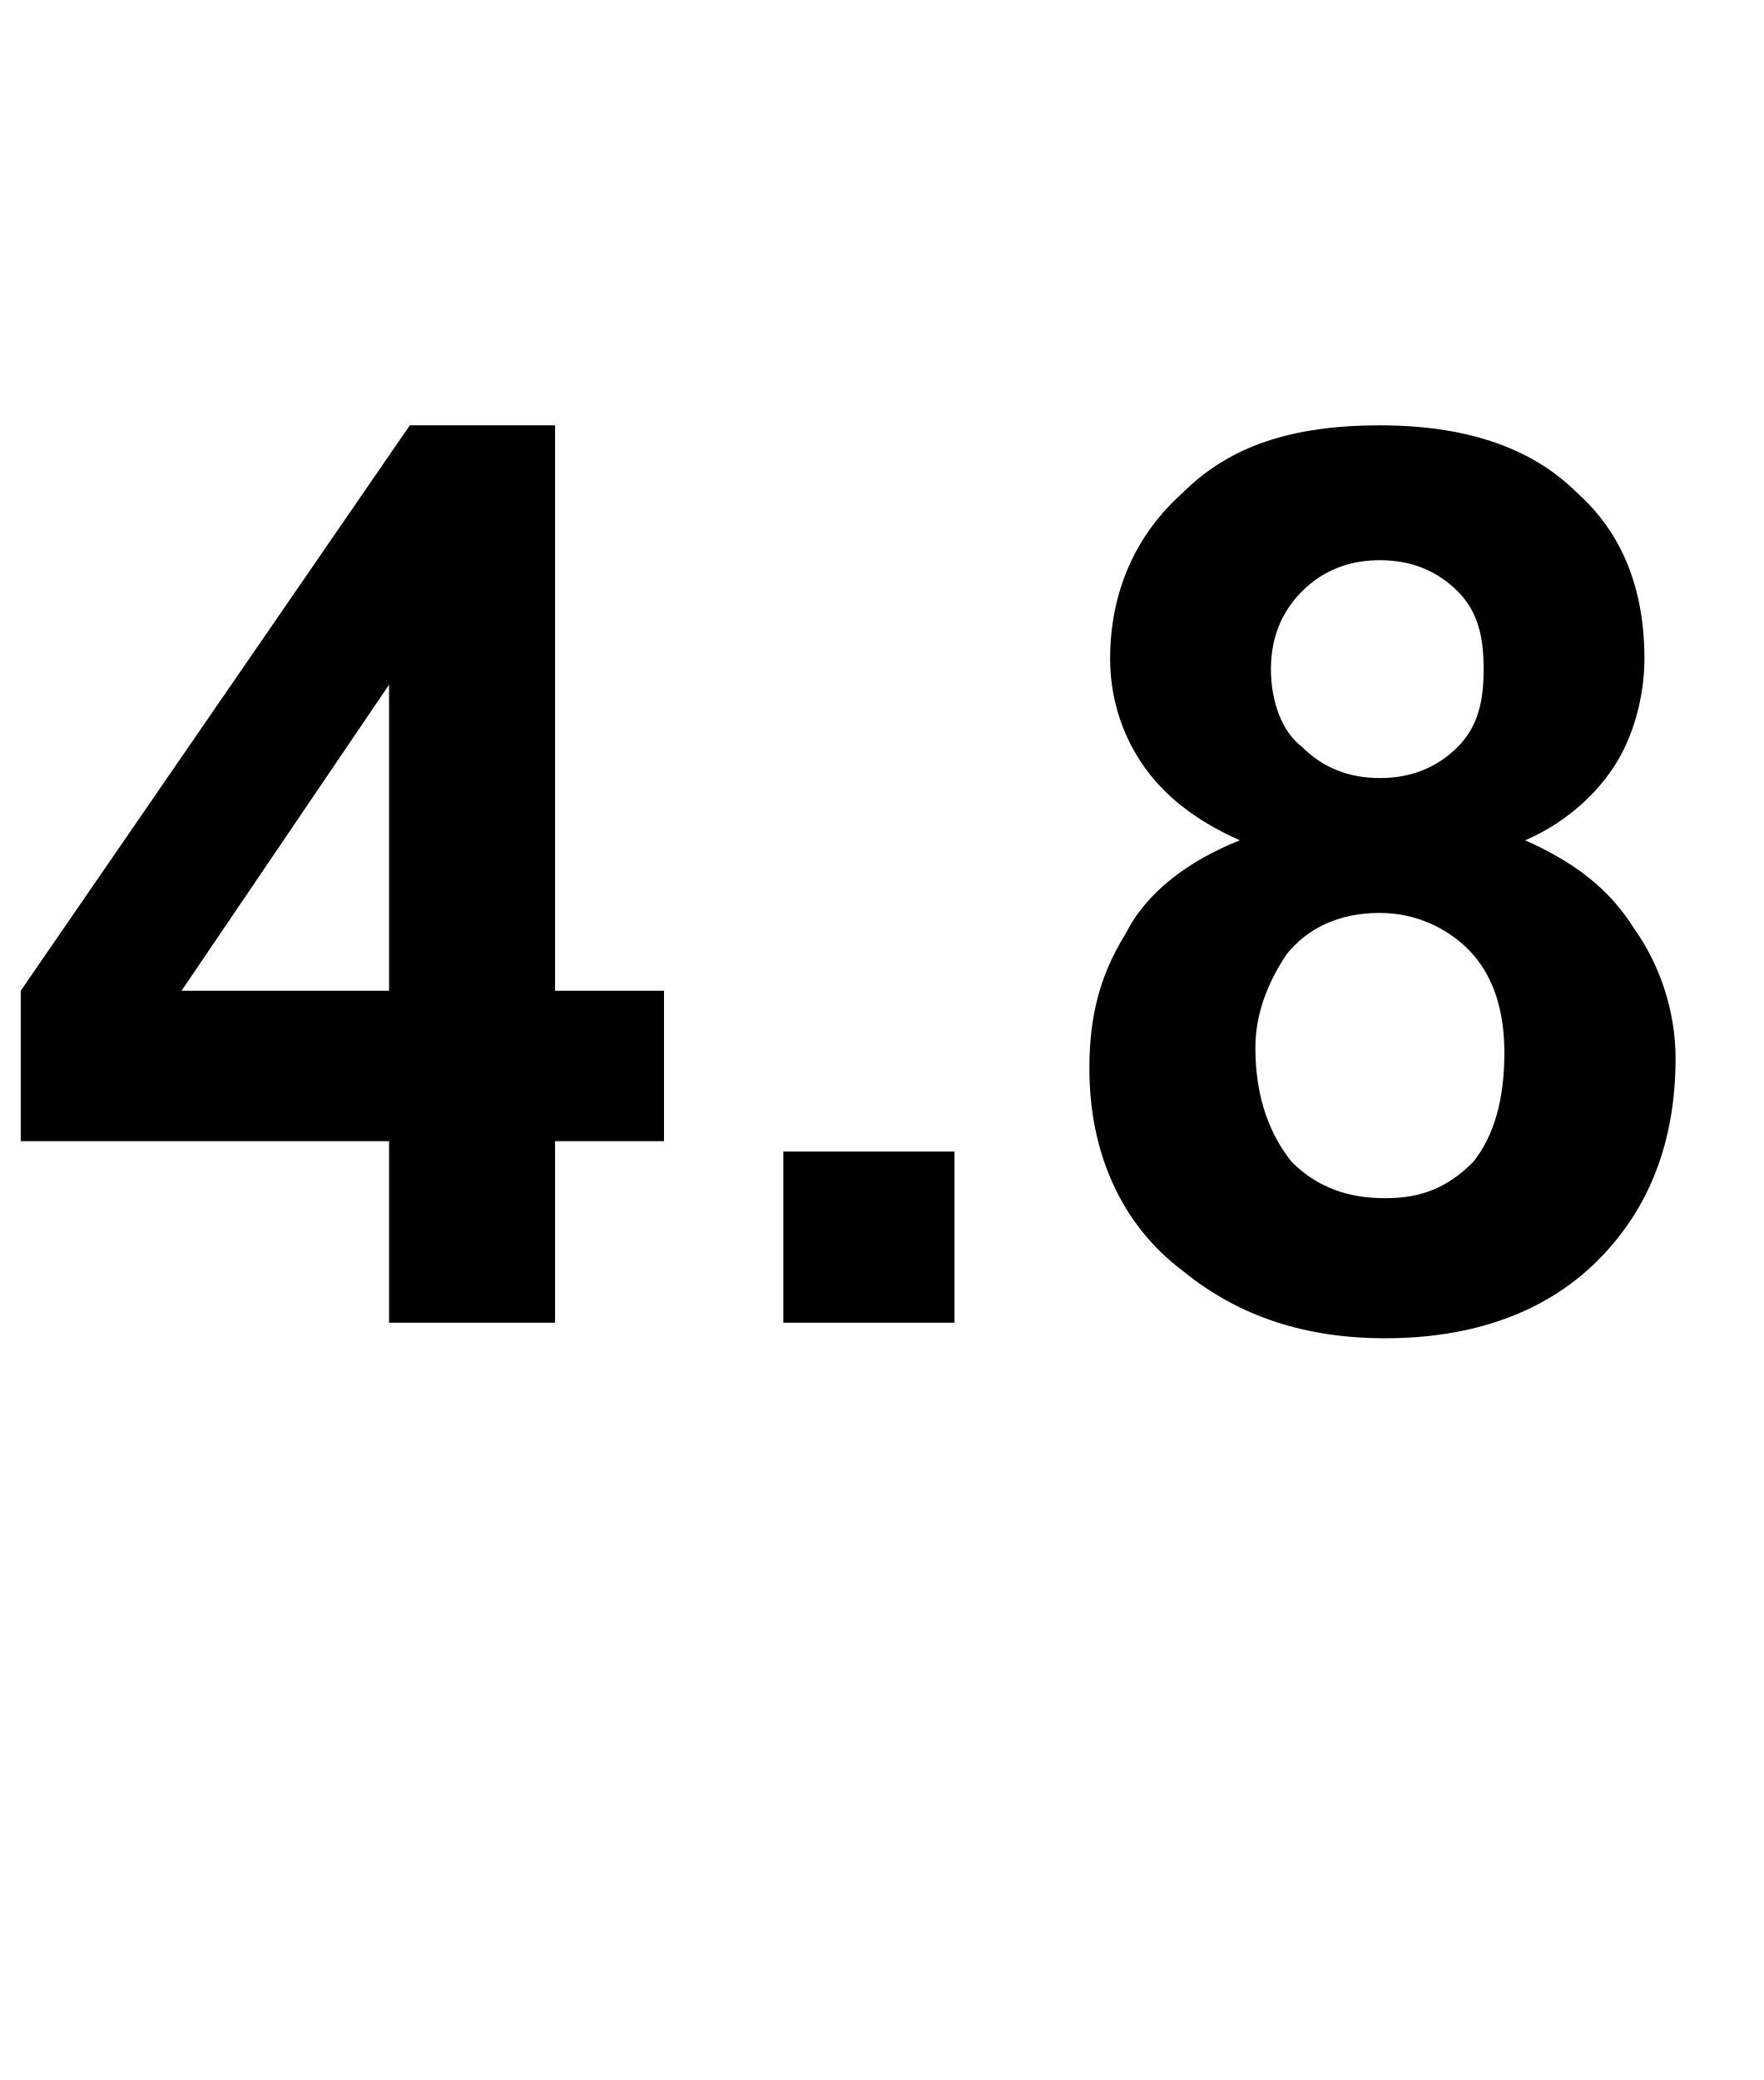
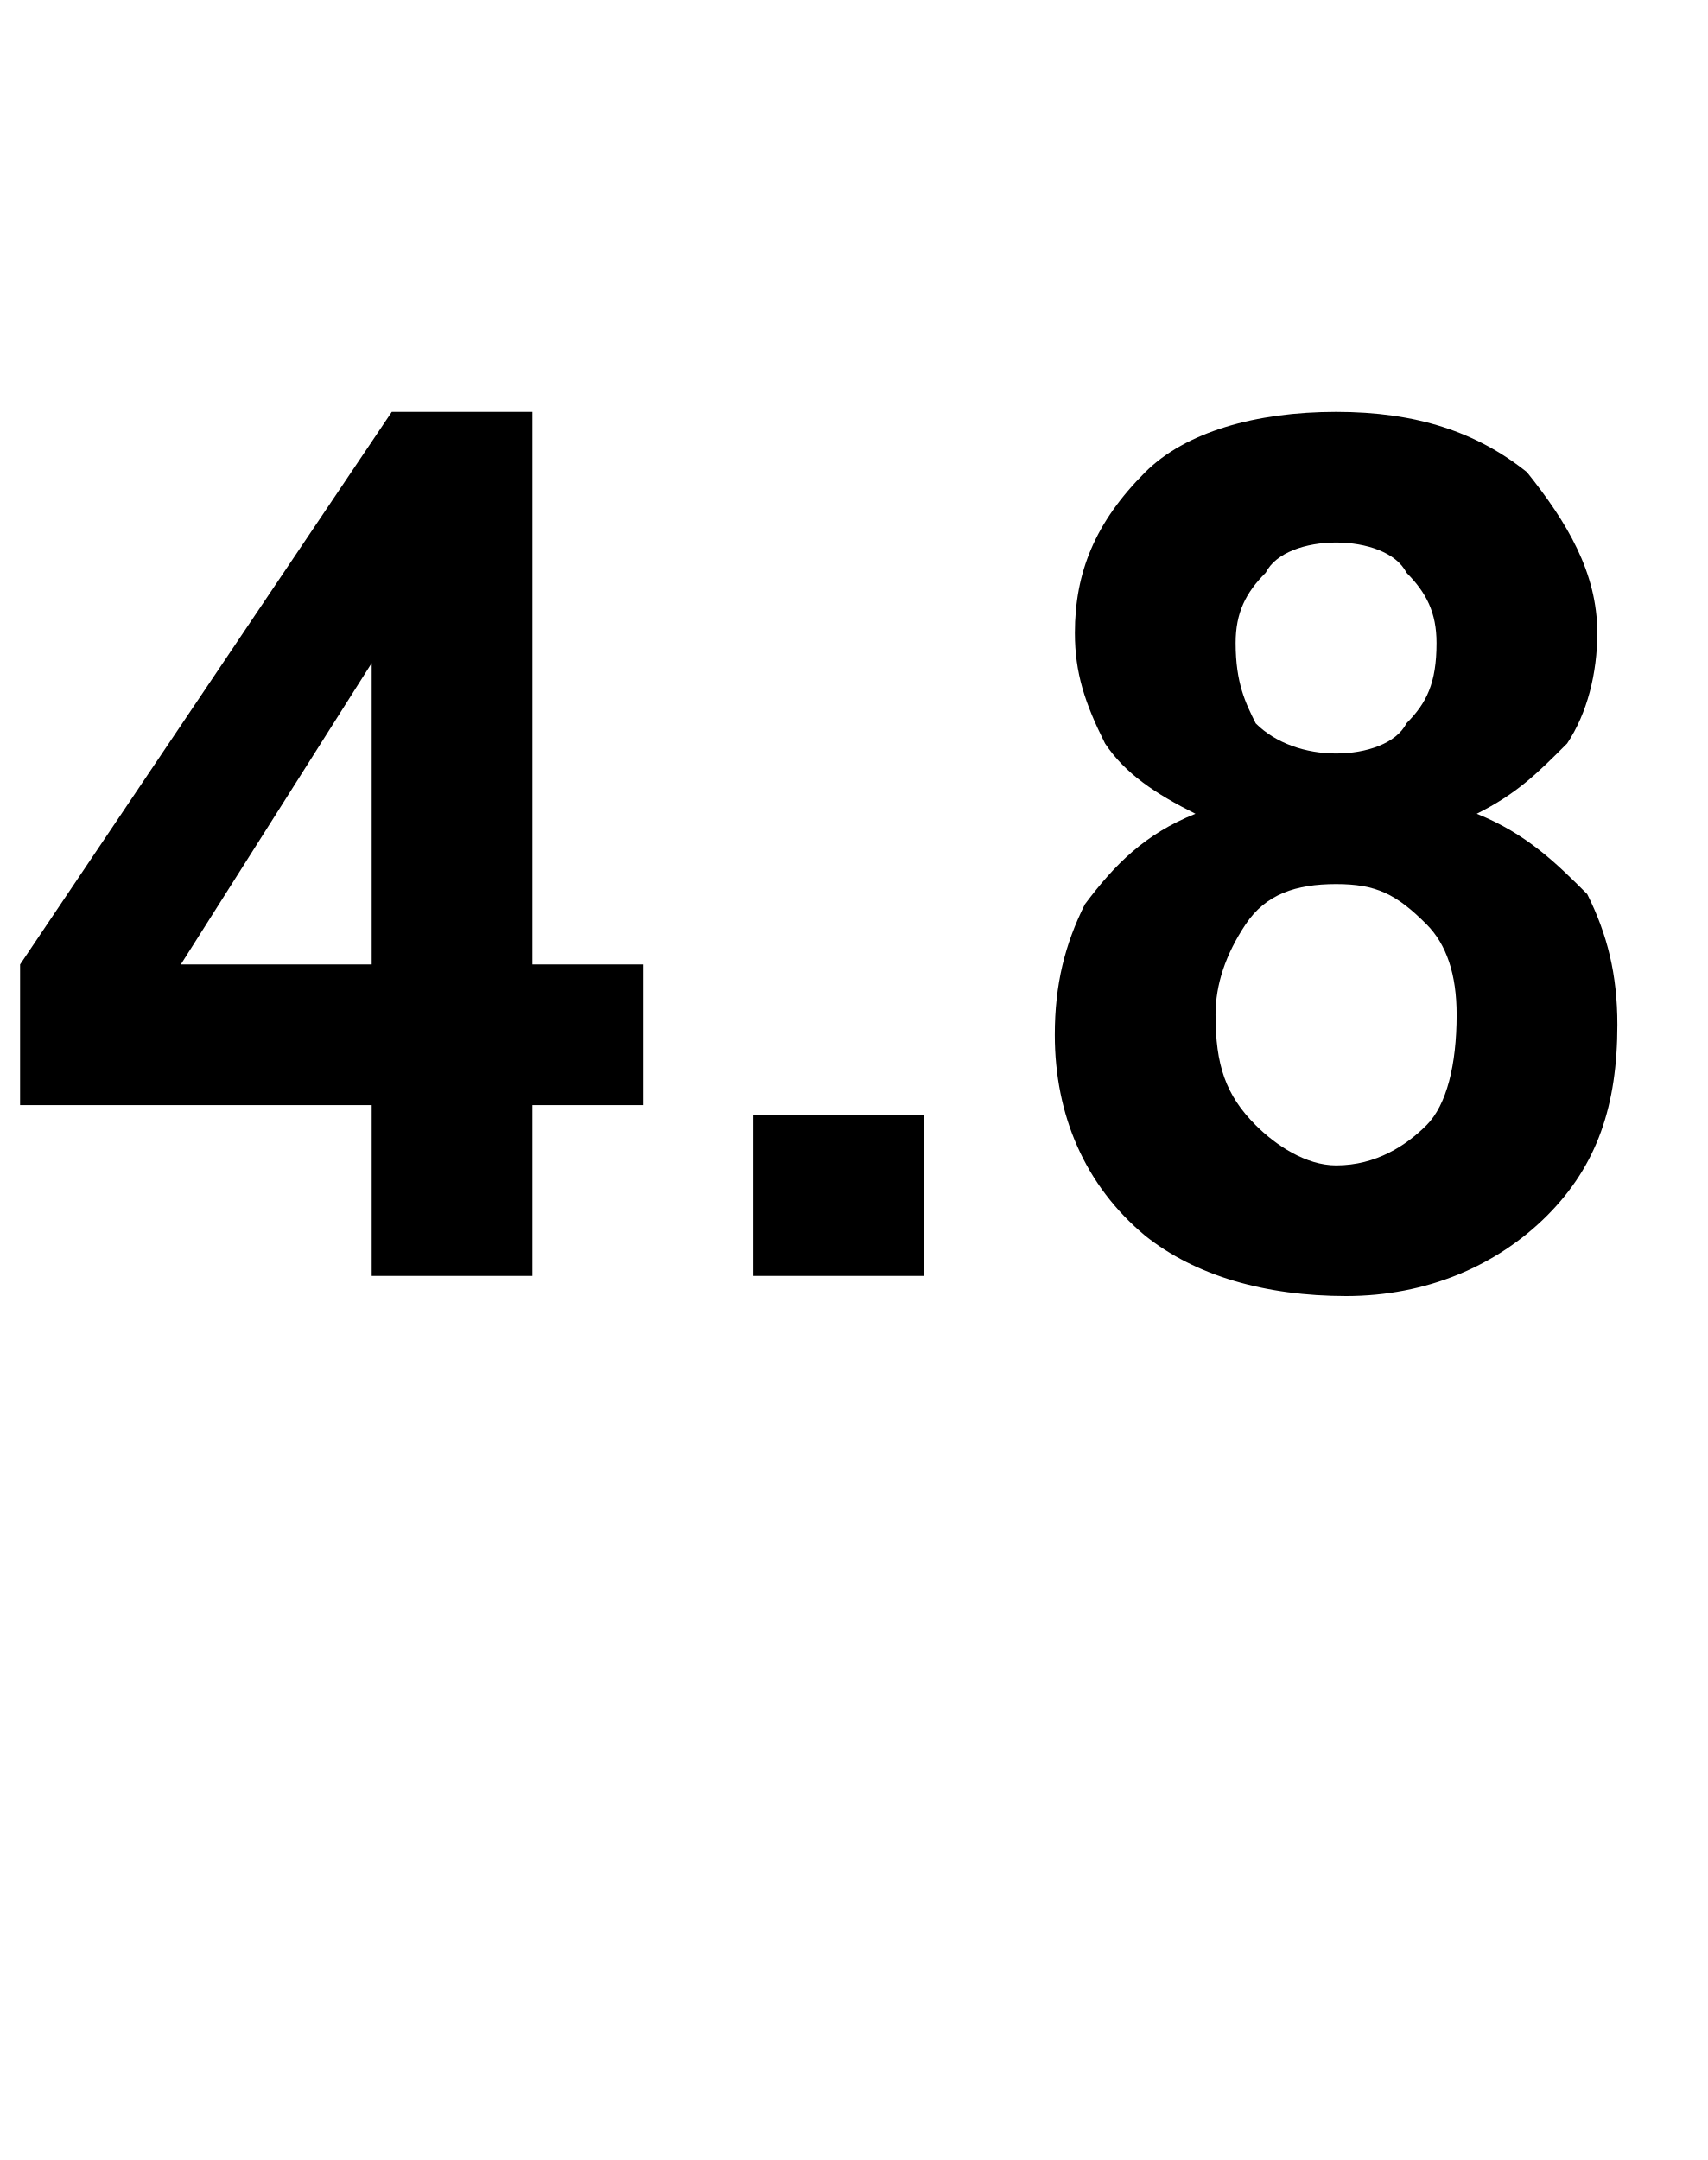
- <svg xmlns="http://www.w3.org/2000/svg" version="1.1" width="34px" height="40.1px" viewBox="0 -8 34 40.1" style="top:-8px">
+ <svg xmlns="http://www.w3.org/2000/svg" version="1.1" width="17px" height="21.5px" viewBox="0 -4 17 21.5" style="top:-4px">
  <defs />
-   <g id="Polygon22628">
-     <path d="M 7.5 17.5 L 7.5 14 L 0.4 14 L 0.4 11.1 L 7.9 0.2 L 10.7 0.2 L 10.7 11.1 L 12.8 11.1 L 12.8 14 L 10.7 14 L 10.7 17.5 L 7.5 17.5 Z M 7.5 11.1 L 7.5 5.2 L 3.5 11.1 L 7.5 11.1 Z M 15.1 17.5 L 15.1 14.2 L 18.4 14.2 L 18.4 17.5 L 15.1 17.5 Z M 23.9 8.2 C 23 7.8 22.4 7.3 22 6.7 C 21.6 6.1 21.4 5.4 21.4 4.7 C 21.4 3.4 21.9 2.3 22.8 1.5 C 23.7 0.6 24.9 0.2 26.6 0.2 C 28.2 0.2 29.5 0.6 30.4 1.5 C 31.3 2.3 31.7 3.4 31.7 4.7 C 31.7 5.4 31.5 6.2 31.1 6.8 C 30.7 7.4 30.1 7.9 29.4 8.2 C 30.3 8.6 31 9.1 31.5 9.9 C 32 10.6 32.3 11.5 32.3 12.4 C 32.3 14 31.8 15.3 30.8 16.3 C 29.8 17.3 28.4 17.8 26.7 17.8 C 25.2 17.8 23.9 17.4 22.8 16.5 C 21.6 15.6 21 14.2 21 12.6 C 21 11.6 21.2 10.8 21.7 10 C 22.1 9.2 22.9 8.6 23.9 8.2 Z M 24.5 4.9 C 24.5 5.5 24.7 6.1 25.1 6.4 C 25.5 6.8 26 7 26.6 7 C 27.2 7 27.7 6.8 28.1 6.4 C 28.5 6 28.6 5.5 28.6 4.9 C 28.6 4.3 28.5 3.8 28.1 3.4 C 27.7 3 27.2 2.8 26.6 2.8 C 26 2.8 25.5 3 25.1 3.4 C 24.7 3.8 24.5 4.3 24.5 4.9 Z M 24.2 12.2 C 24.2 13.2 24.5 13.9 24.9 14.4 C 25.4 14.9 26 15.1 26.7 15.1 C 27.4 15.1 27.9 14.9 28.4 14.4 C 28.8 13.9 29 13.2 29 12.3 C 29 11.5 28.8 10.8 28.3 10.3 C 27.9 9.9 27.3 9.6 26.6 9.6 C 25.8 9.6 25.2 9.9 24.8 10.4 C 24.4 11 24.2 11.6 24.2 12.2 Z " stroke="none" fill="#000" />
+   <g id="Polygon34763">
+     <path d="M 3.7 8.7 L 3.7 7 L 0.2 7 L 0.2 5.6 L 3.9 0.1 L 5.3 0.1 L 5.3 5.6 L 6.4 5.6 L 6.4 7 L 5.3 7 L 5.3 8.7 L 3.7 8.7 Z M 3.7 5.6 L 3.7 2.6 L 1.8 5.6 L 3.7 5.6 Z M 7.5 8.7 L 7.5 7.1 L 9.2 7.1 L 9.2 8.7 L 7.5 8.7 Z M 11.9 4.1 C 11.5 3.9 11.2 3.7 11 3.4 C 10.8 3 10.7 2.7 10.7 2.3 C 10.7 1.7 10.9 1.2 11.4 0.7 C 11.8 0.3 12.5 0.1 13.3 0.1 C 14.1 0.1 14.7 0.3 15.2 0.7 C 15.6 1.2 15.9 1.7 15.9 2.3 C 15.9 2.7 15.8 3.1 15.6 3.4 C 15.3 3.7 15.1 3.9 14.7 4.1 C 15.2 4.3 15.5 4.6 15.8 4.9 C 16 5.3 16.1 5.7 16.1 6.2 C 16.1 7 15.9 7.6 15.4 8.1 C 14.9 8.6 14.2 8.9 13.4 8.9 C 12.6 8.9 11.9 8.7 11.4 8.3 C 10.8 7.8 10.5 7.1 10.5 6.3 C 10.5 5.8 10.6 5.4 10.8 5 C 11.1 4.6 11.4 4.3 11.9 4.1 Z M 12.3 2.4 C 12.3 2.8 12.4 3 12.5 3.2 C 12.7 3.4 13 3.5 13.3 3.5 C 13.6 3.5 13.9 3.4 14 3.2 C 14.2 3 14.3 2.8 14.3 2.4 C 14.3 2.1 14.2 1.9 14 1.7 C 13.9 1.5 13.6 1.4 13.3 1.4 C 13 1.4 12.7 1.5 12.6 1.7 C 12.4 1.9 12.3 2.1 12.3 2.4 Z M 12.1 6.1 C 12.1 6.6 12.2 6.9 12.5 7.2 C 12.7 7.4 13 7.6 13.3 7.6 C 13.7 7.6 14 7.4 14.2 7.2 C 14.4 7 14.5 6.6 14.5 6.1 C 14.5 5.7 14.4 5.4 14.2 5.2 C 13.9 4.9 13.7 4.8 13.3 4.8 C 12.9 4.8 12.6 4.9 12.4 5.2 C 12.2 5.5 12.1 5.8 12.1 6.1 Z " stroke="none" fill="#000" />
  </g>
</svg>
